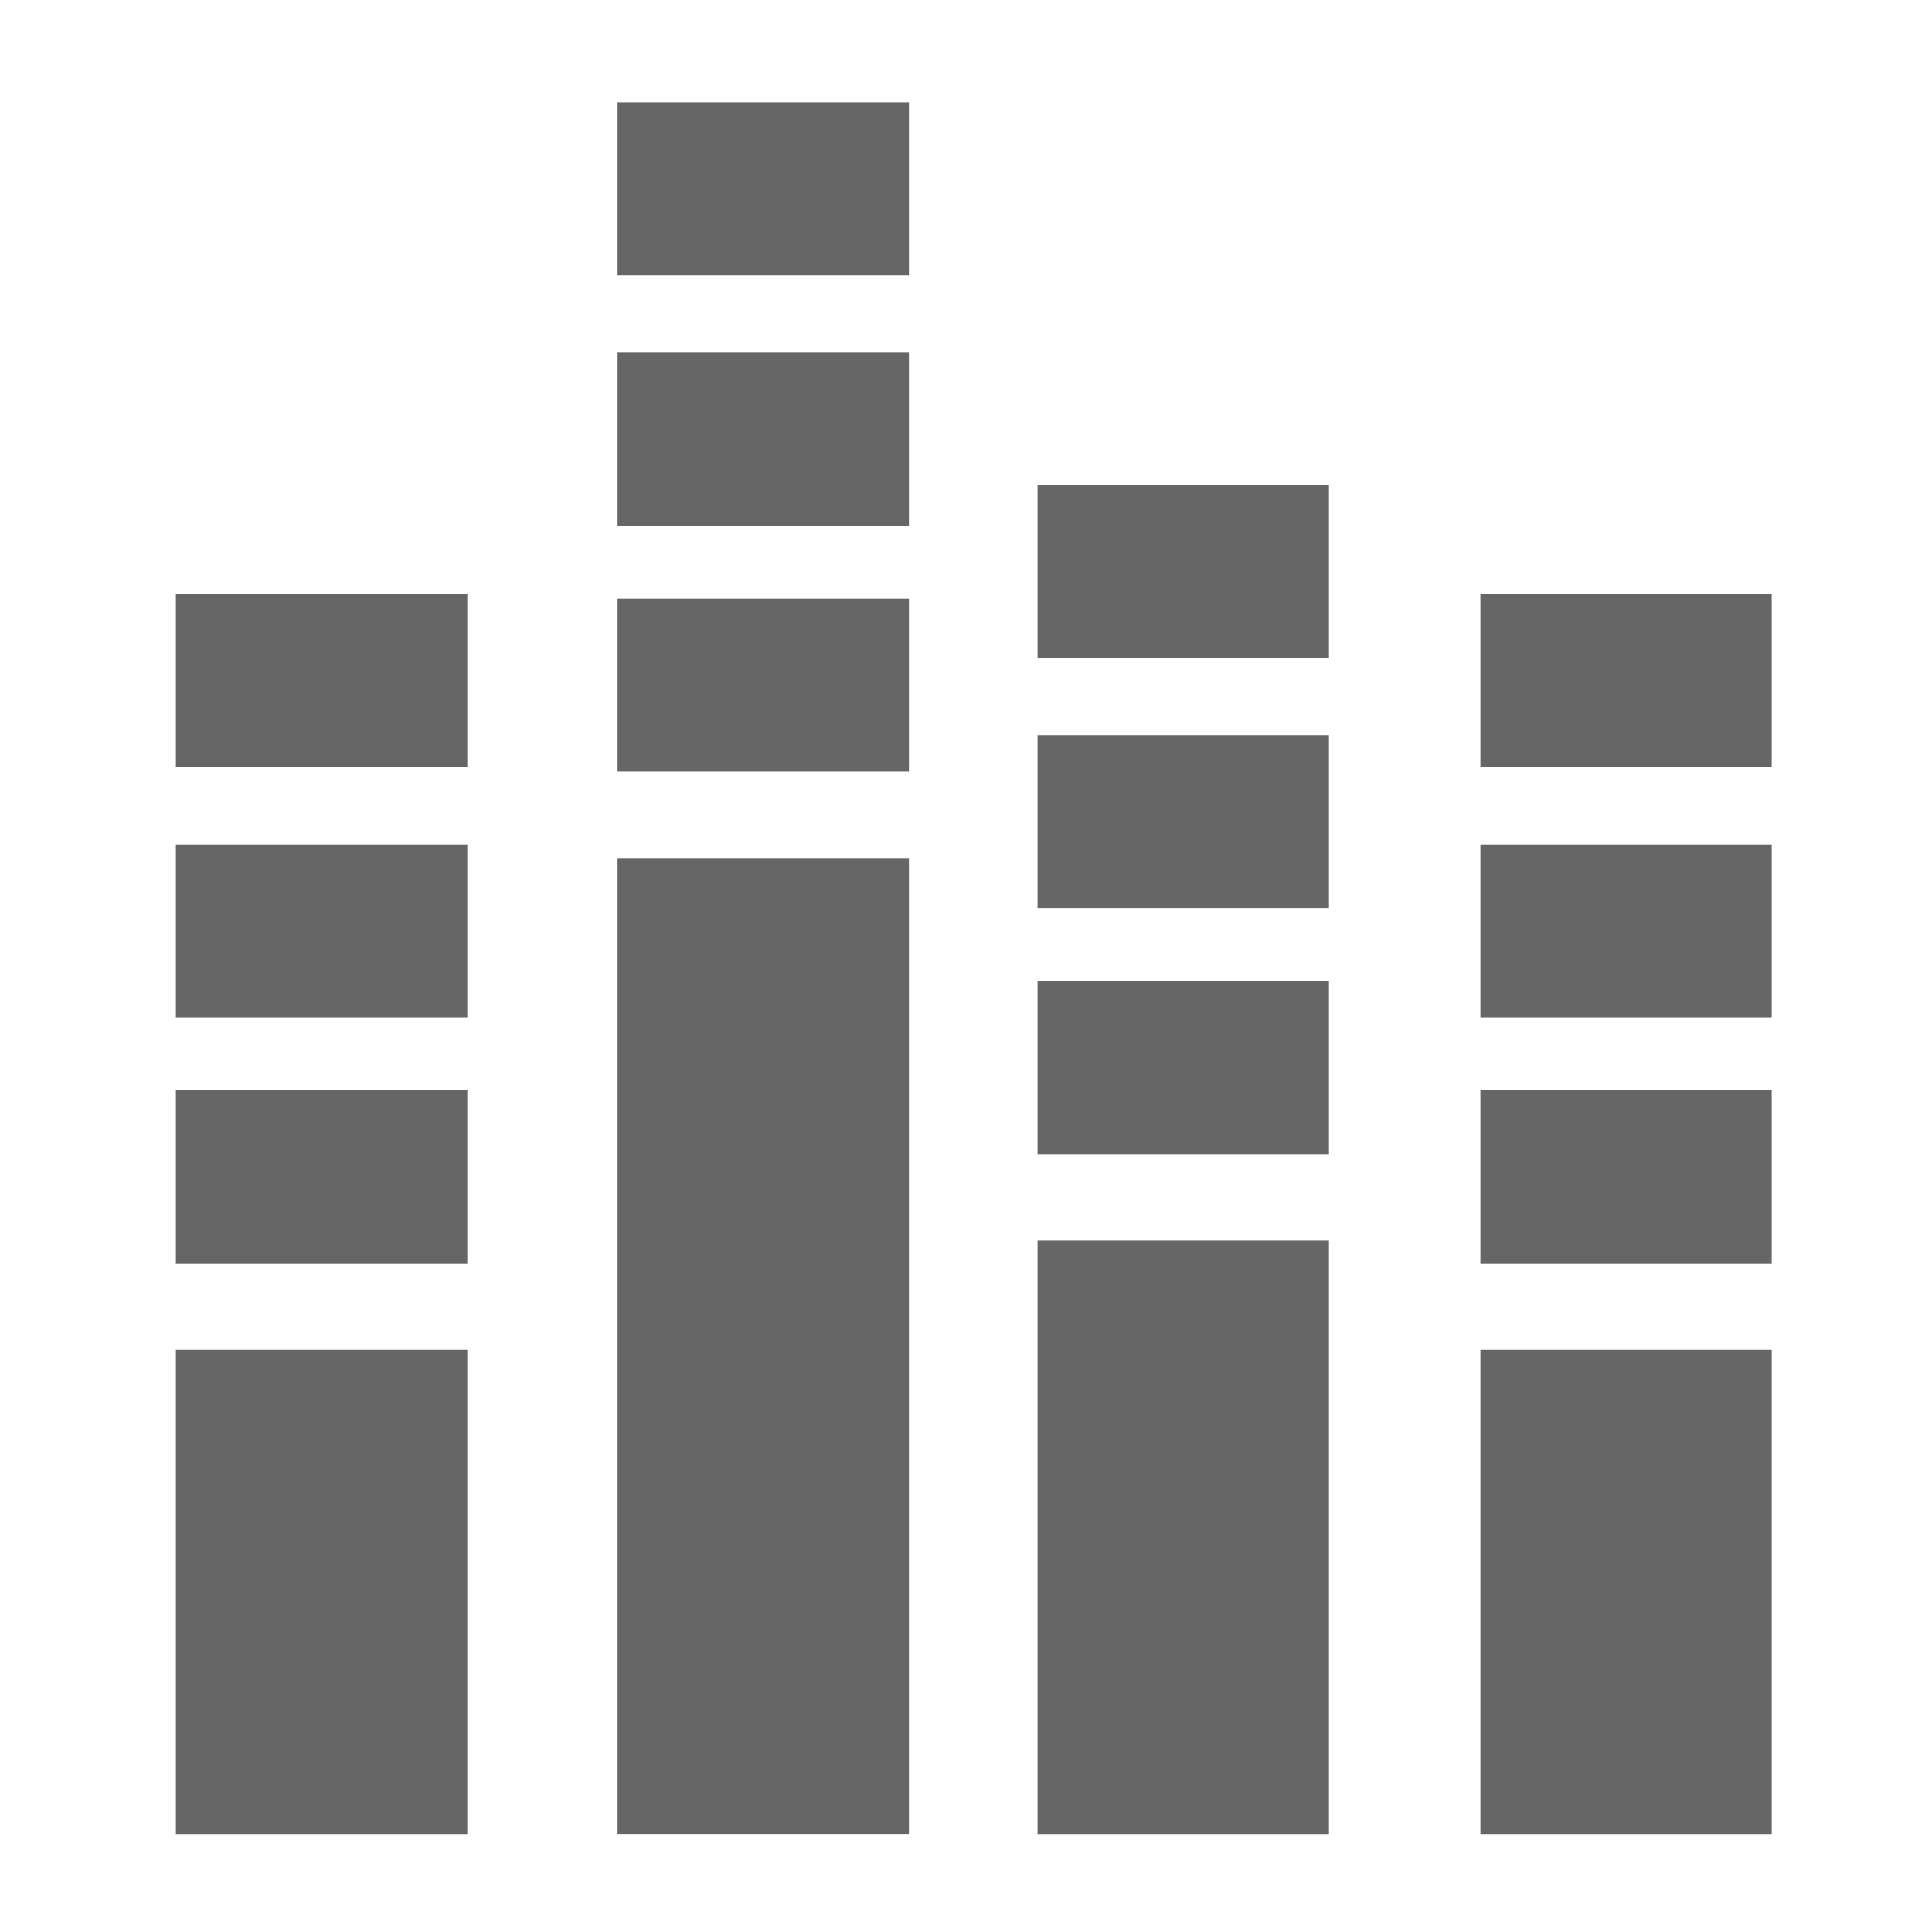
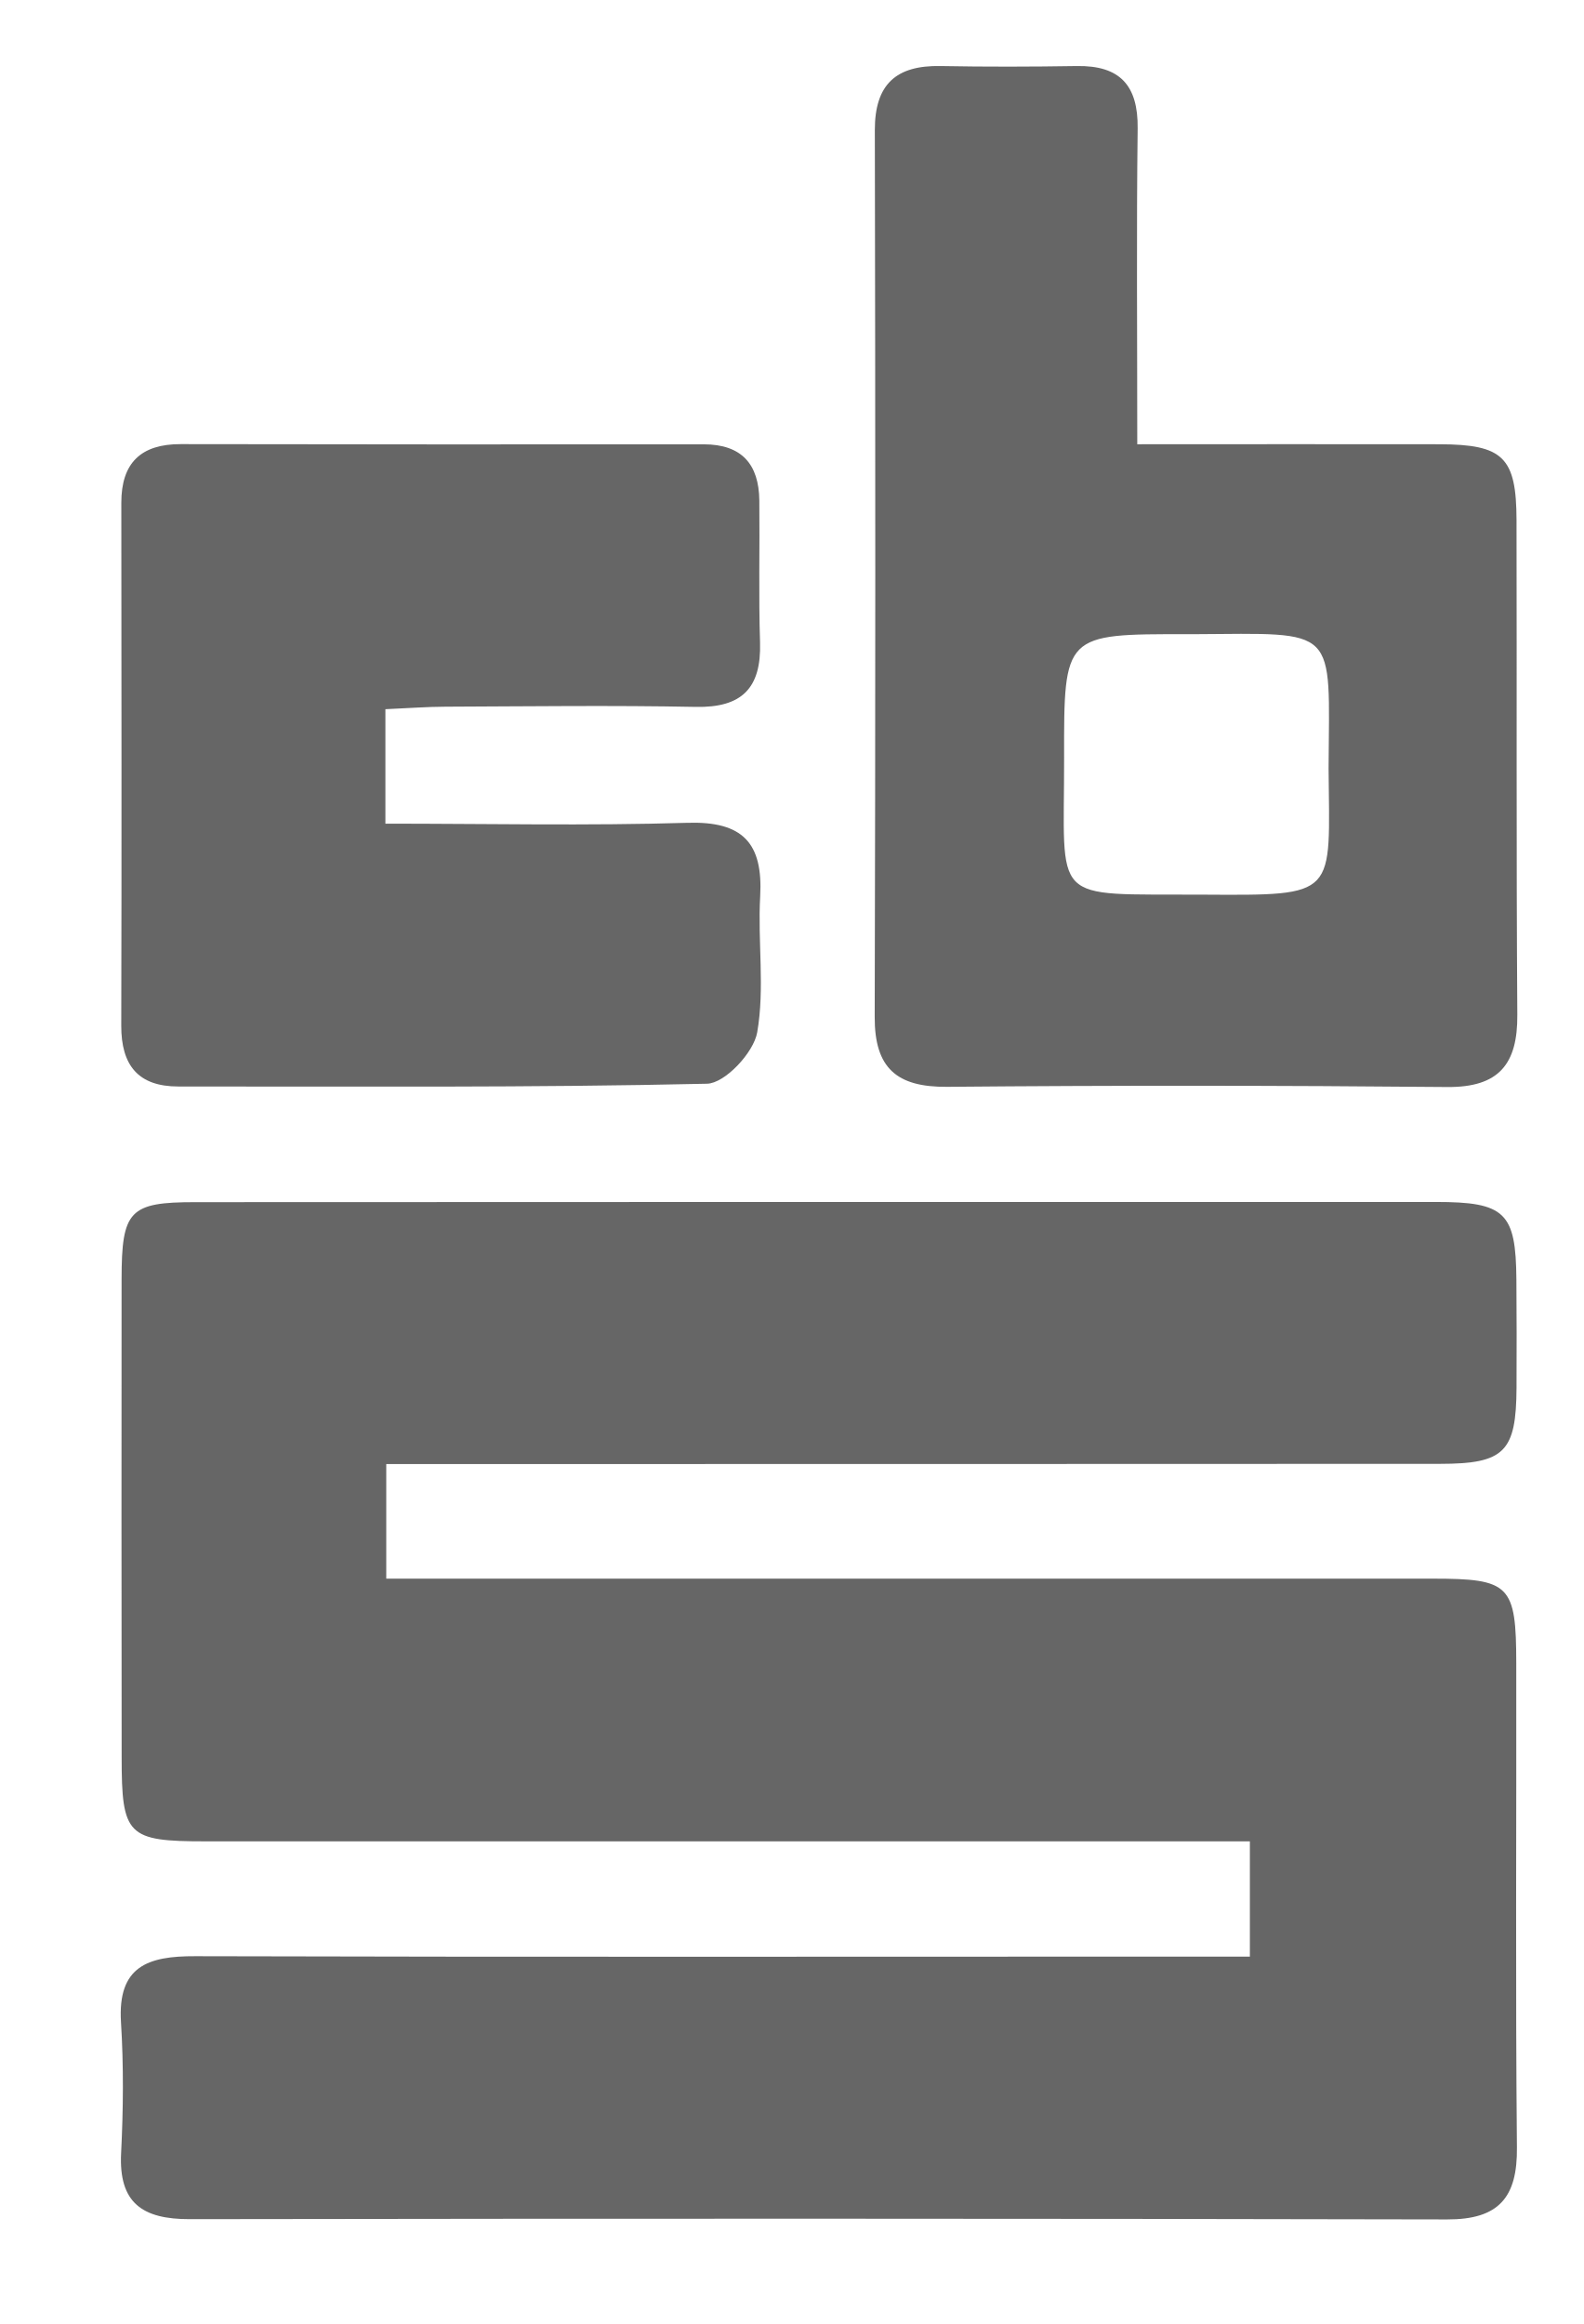
- <svg xmlns="http://www.w3.org/2000/svg" version="1.1" id="basis" x="0px" y="0px" width="24px" height="24px" viewBox="0 0 24 24" enable-background="new 0 0 24 24" xml:space="preserve">
-   <g>
-     <rect x="2.185" y="16.769" fill-rule="evenodd" clip-rule="evenodd" fill="#666666" width="3.62" height="6.014" />
-     <rect x="2.185" y="13.544" fill-rule="evenodd" clip-rule="evenodd" fill="#666666" width="3.62" height="2.149" />
-     <rect x="2.185" y="10.49" fill-rule="evenodd" clip-rule="evenodd" fill="#666666" width="3.62" height="2.149" />
-     <rect x="2.185" y="7.38" fill-rule="evenodd" clip-rule="evenodd" fill="#666666" width="3.62" height="2.149" />
-     <rect x="18.39" y="16.769" fill-rule="evenodd" clip-rule="evenodd" fill="#666666" width="3.619" height="6.014" />
-     <rect x="18.39" y="13.544" fill-rule="evenodd" clip-rule="evenodd" fill="#666666" width="3.619" height="2.149" />
-     <rect x="18.39" y="10.49" fill-rule="evenodd" clip-rule="evenodd" fill="#666666" width="3.619" height="2.149" />
-     <rect x="18.39" y="7.38" fill-rule="evenodd" clip-rule="evenodd" fill="#666666" width="3.619" height="2.149" />
-     <rect x="7.672" y="10.659" fill-rule="evenodd" clip-rule="evenodd" fill="#666666" width="3.619" height="12.123" />
-     <rect x="7.672" y="7.437" fill-rule="evenodd" clip-rule="evenodd" fill="#666666" width="3.619" height="2.148" />
-     <rect x="7.672" y="4.381" fill-rule="evenodd" clip-rule="evenodd" fill="#666666" width="3.619" height="2.15" />
-     <rect x="7.672" y="1.271" fill-rule="evenodd" clip-rule="evenodd" fill="#666666" width="3.619" height="2.149" />
-     <rect x="12.889" y="15.412" fill-rule="evenodd" clip-rule="evenodd" fill="#666666" width="3.62" height="7.371" />
-     <rect x="12.889" y="12.187" fill-rule="evenodd" clip-rule="evenodd" fill="#666666" width="3.62" height="2.149" />
-     <rect x="12.889" y="9.132" fill-rule="evenodd" clip-rule="evenodd" fill="#666666" width="3.62" height="2.149" />
-     <rect x="12.889" y="6.022" fill-rule="evenodd" clip-rule="evenodd" fill="#666666" width="3.62" height="2.149" />
-   </g>
+ <svg xmlns="http://www.w3.org/2000/svg" version="1.1" id="basis" x="0px" y="0px" width="24px" height="35.227px" viewBox="0 0 24 35.227" enable-background="new 0 0 24 35.227" xml:space="preserve">
+   <path fill-rule="evenodd" clip-rule="evenodd" fill="#666666" d="M5.855,22.192c0,0.606,0,1.111,0,1.737c0.353,0,0.687,0,1.021,0  c4.945,0,9.89-0.001,14.835,0c1.179,0,1.272,0.093,1.273,1.288c0.004,2.443-0.013,4.888,0.01,7.331  c0.009,0.76-0.273,1.096-1.057,1.094c-6.354-0.014-12.708-0.014-19.061-0.004c-0.713,0.001-1.079-0.241-1.04-1.003  c0.033-0.66,0.039-1.324-0.002-1.983c-0.052-0.846,0.405-1.003,1.124-1c5.003,0.014,10.005,0.006,15.007,0.006  c0.31,0,0.617,0,0.981,0c0-0.596,0-1.1,0-1.747c-0.335,0-0.665,0-0.995,0c-4.945,0-9.89,0-14.835,0  c-1.186,0-1.272-0.086-1.272-1.277c-0.003-2.415-0.003-4.83-0.001-7.244c0.001-1.043,0.12-1.168,1.118-1.168  c6.267-0.003,12.534-0.004,18.801-0.003c1.054,0,1.216,0.159,1.224,1.176c0.004,0.546,0.005,1.092,0.002,1.639  c-0.005,0.972-0.18,1.154-1.158,1.155c-4.976,0.003-9.948,0.002-14.922,0.003C6.572,22.192,6.237,22.192,5.855,22.192z" />
+   <path fill-rule="evenodd" clip-rule="evenodd" fill="#666666" d="M5.842,10.75c0,0.621,0,1.133,0,1.735  c1.546,0,3.063,0.033,4.579-0.013c0.836-0.026,1.147,0.304,1.102,1.115c-0.039,0.687,0.072,1.392-0.045,2.061  c-0.053,0.307-0.489,0.773-0.761,0.779c-2.67,0.061-5.343,0.041-8.012,0.042c-0.612,0.001-0.868-0.323-0.867-0.921  c0.007-2.642,0.003-5.285,0.001-7.928c0-0.602,0.296-0.89,0.902-0.888c2.642,0.005,5.285,0.005,7.927,0.003  c0.576,0,0.836,0.303,0.842,0.851c0.008,0.718-0.012,1.437,0.011,2.154c0.02,0.691-0.275,0.99-0.977,0.975  c-1.264-0.025-2.527-0.008-3.793-0.003C6.471,10.713,6.188,10.735,5.842,10.75z" />
+   <path fill-rule="evenodd" clip-rule="evenodd" fill="#666666" d="M22.988,7.887c-0.002-0.956-0.201-1.15-1.165-1.153  c-1.489-0.003-2.978,0-4.584,0c0-1.693-0.013-3.24,0.006-4.787c0.008-0.653-0.269-0.956-0.92-0.946  c-0.689,0.011-1.378,0.013-2.067,0c-0.673-0.013-0.998,0.275-0.997,0.972c0.009,4.48,0.01,8.96-0.002,13.44  c-0.003,0.775,0.331,1.067,1.096,1.061c2.527-0.023,5.055-0.021,7.582,0.003c0.785,0.007,1.069-0.348,1.063-1.095  C22.983,12.884,22.994,10.386,22.988,7.887z M18.22,13.561c-2.329-0.014-2.086,0.169-2.09-2.077c-0.003-1.874,0-1.874,1.867-1.871  c0.029,0,0.058,0,0.087,0c2.221-0.013,2.067-0.139,2.055,2.031C20.154,13.594,20.297,13.573,18.22,13.561z" />
</svg>
